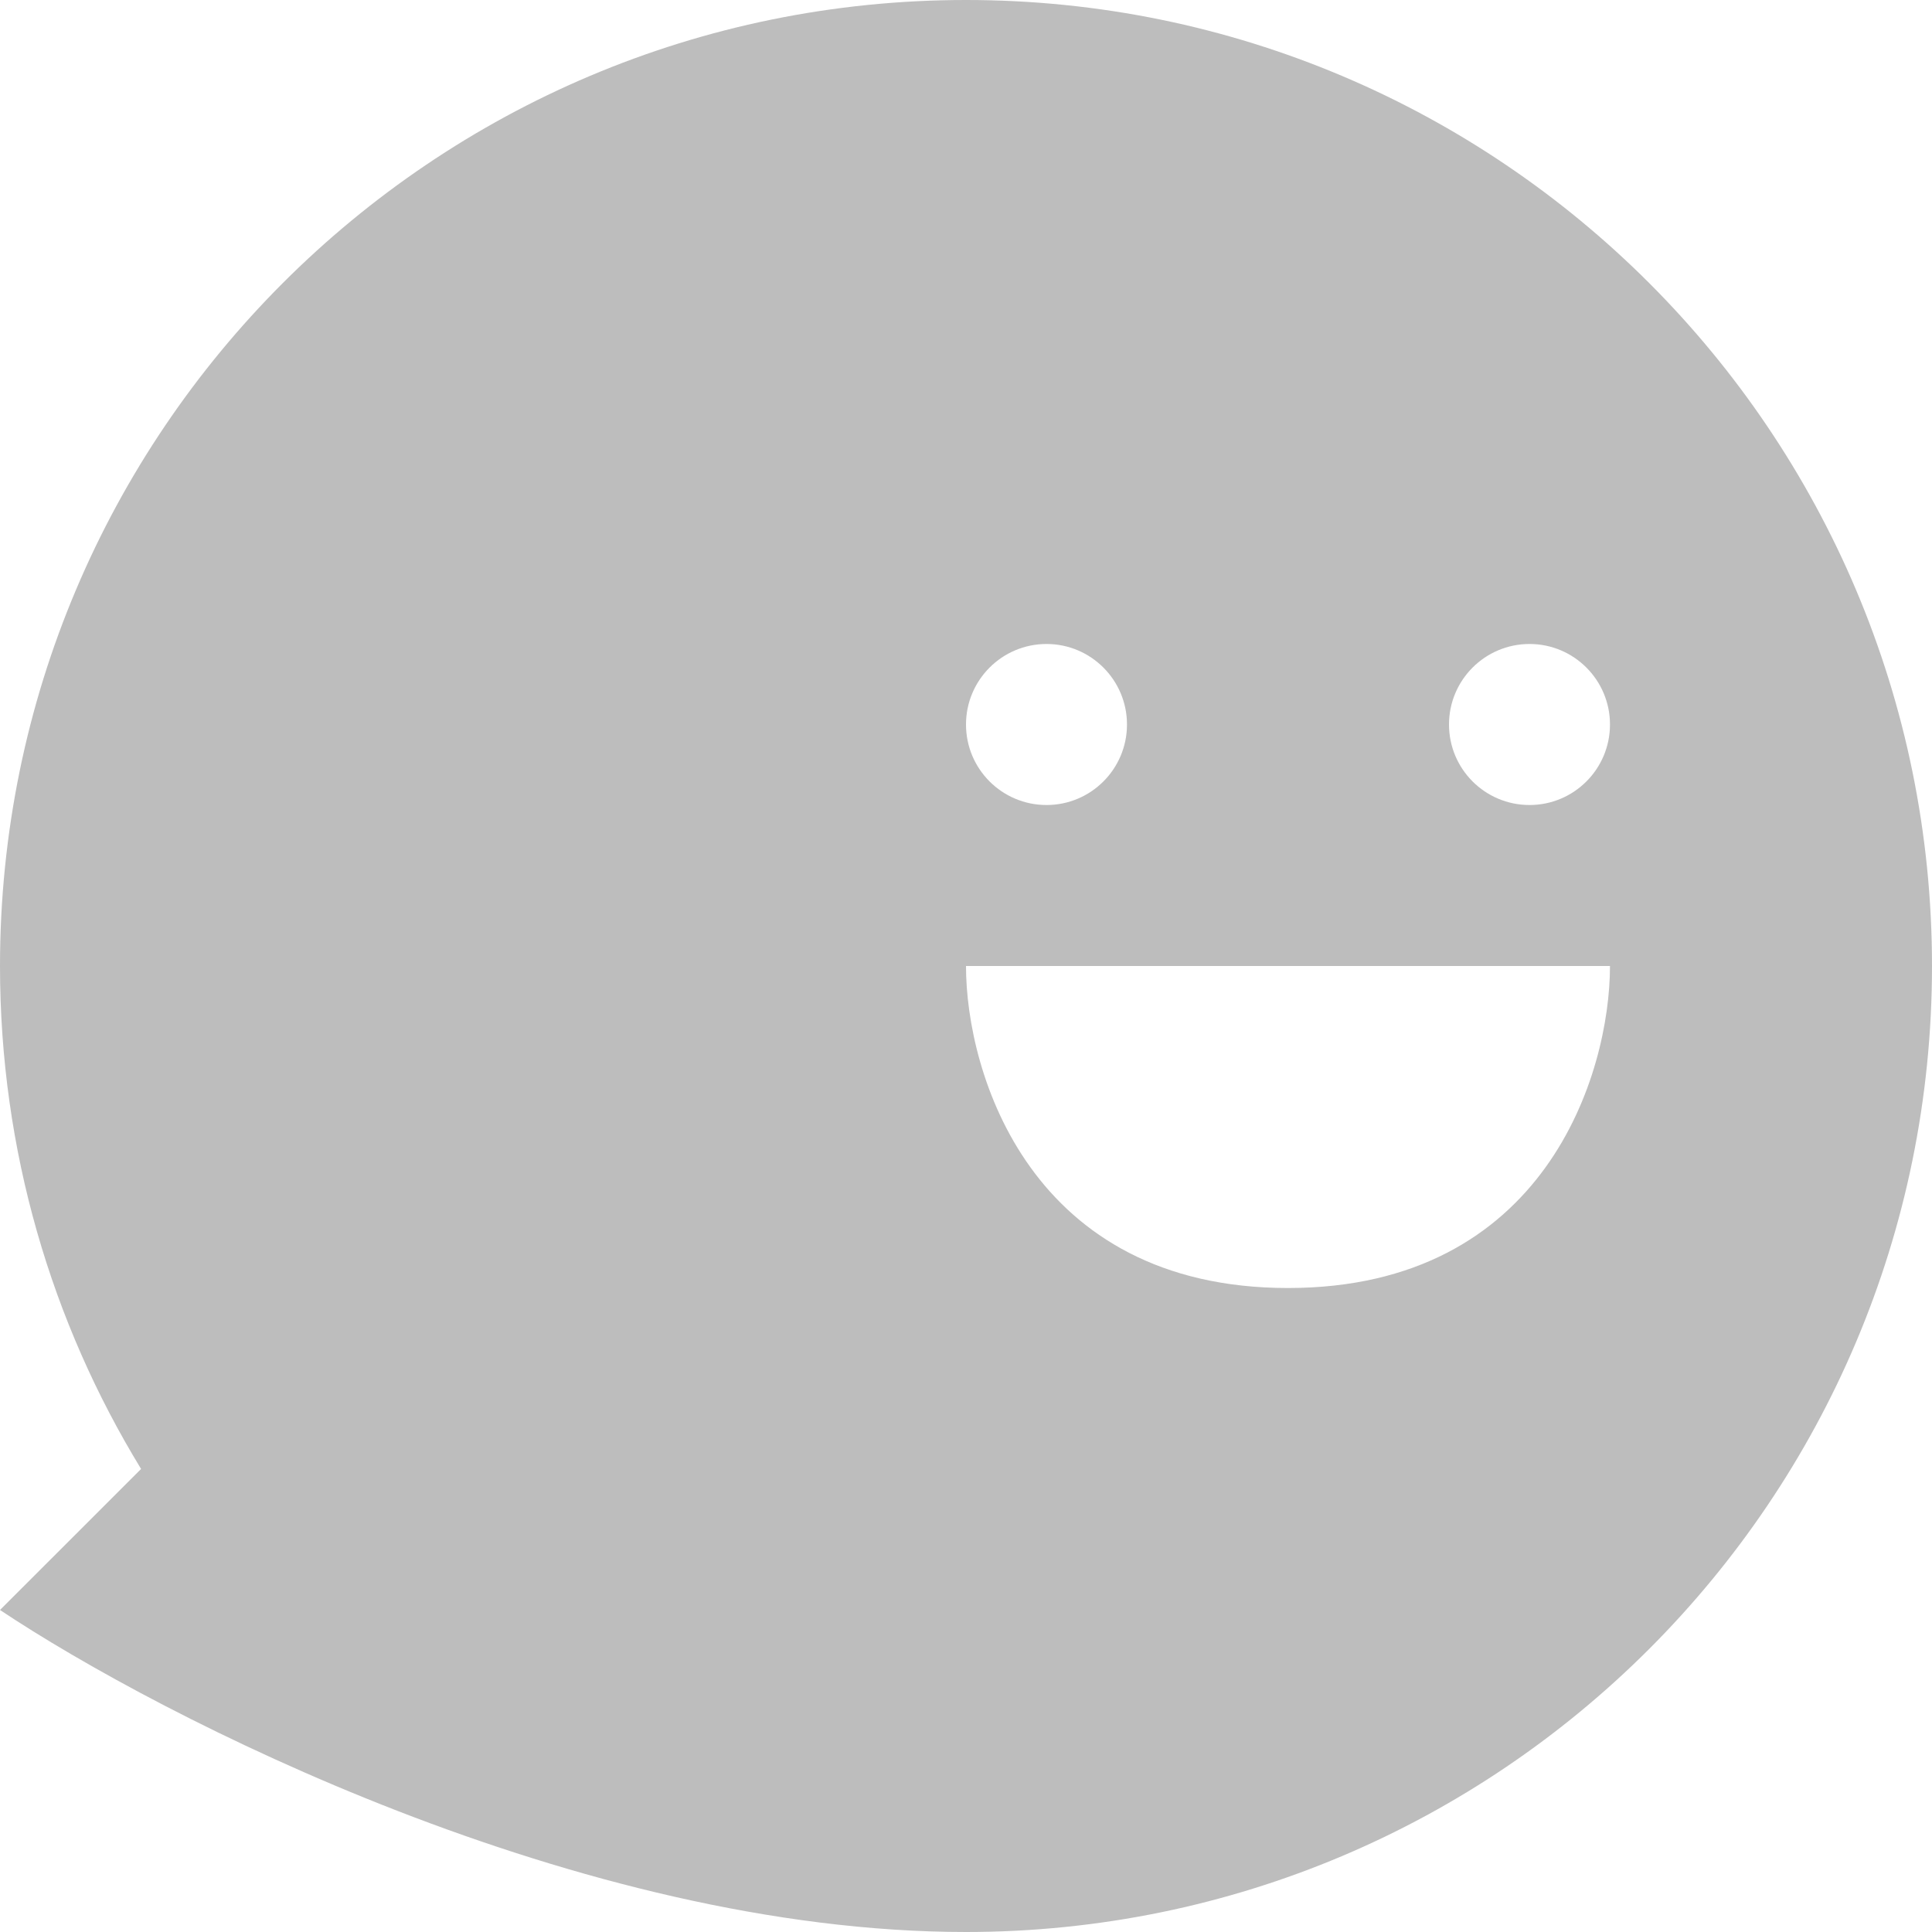
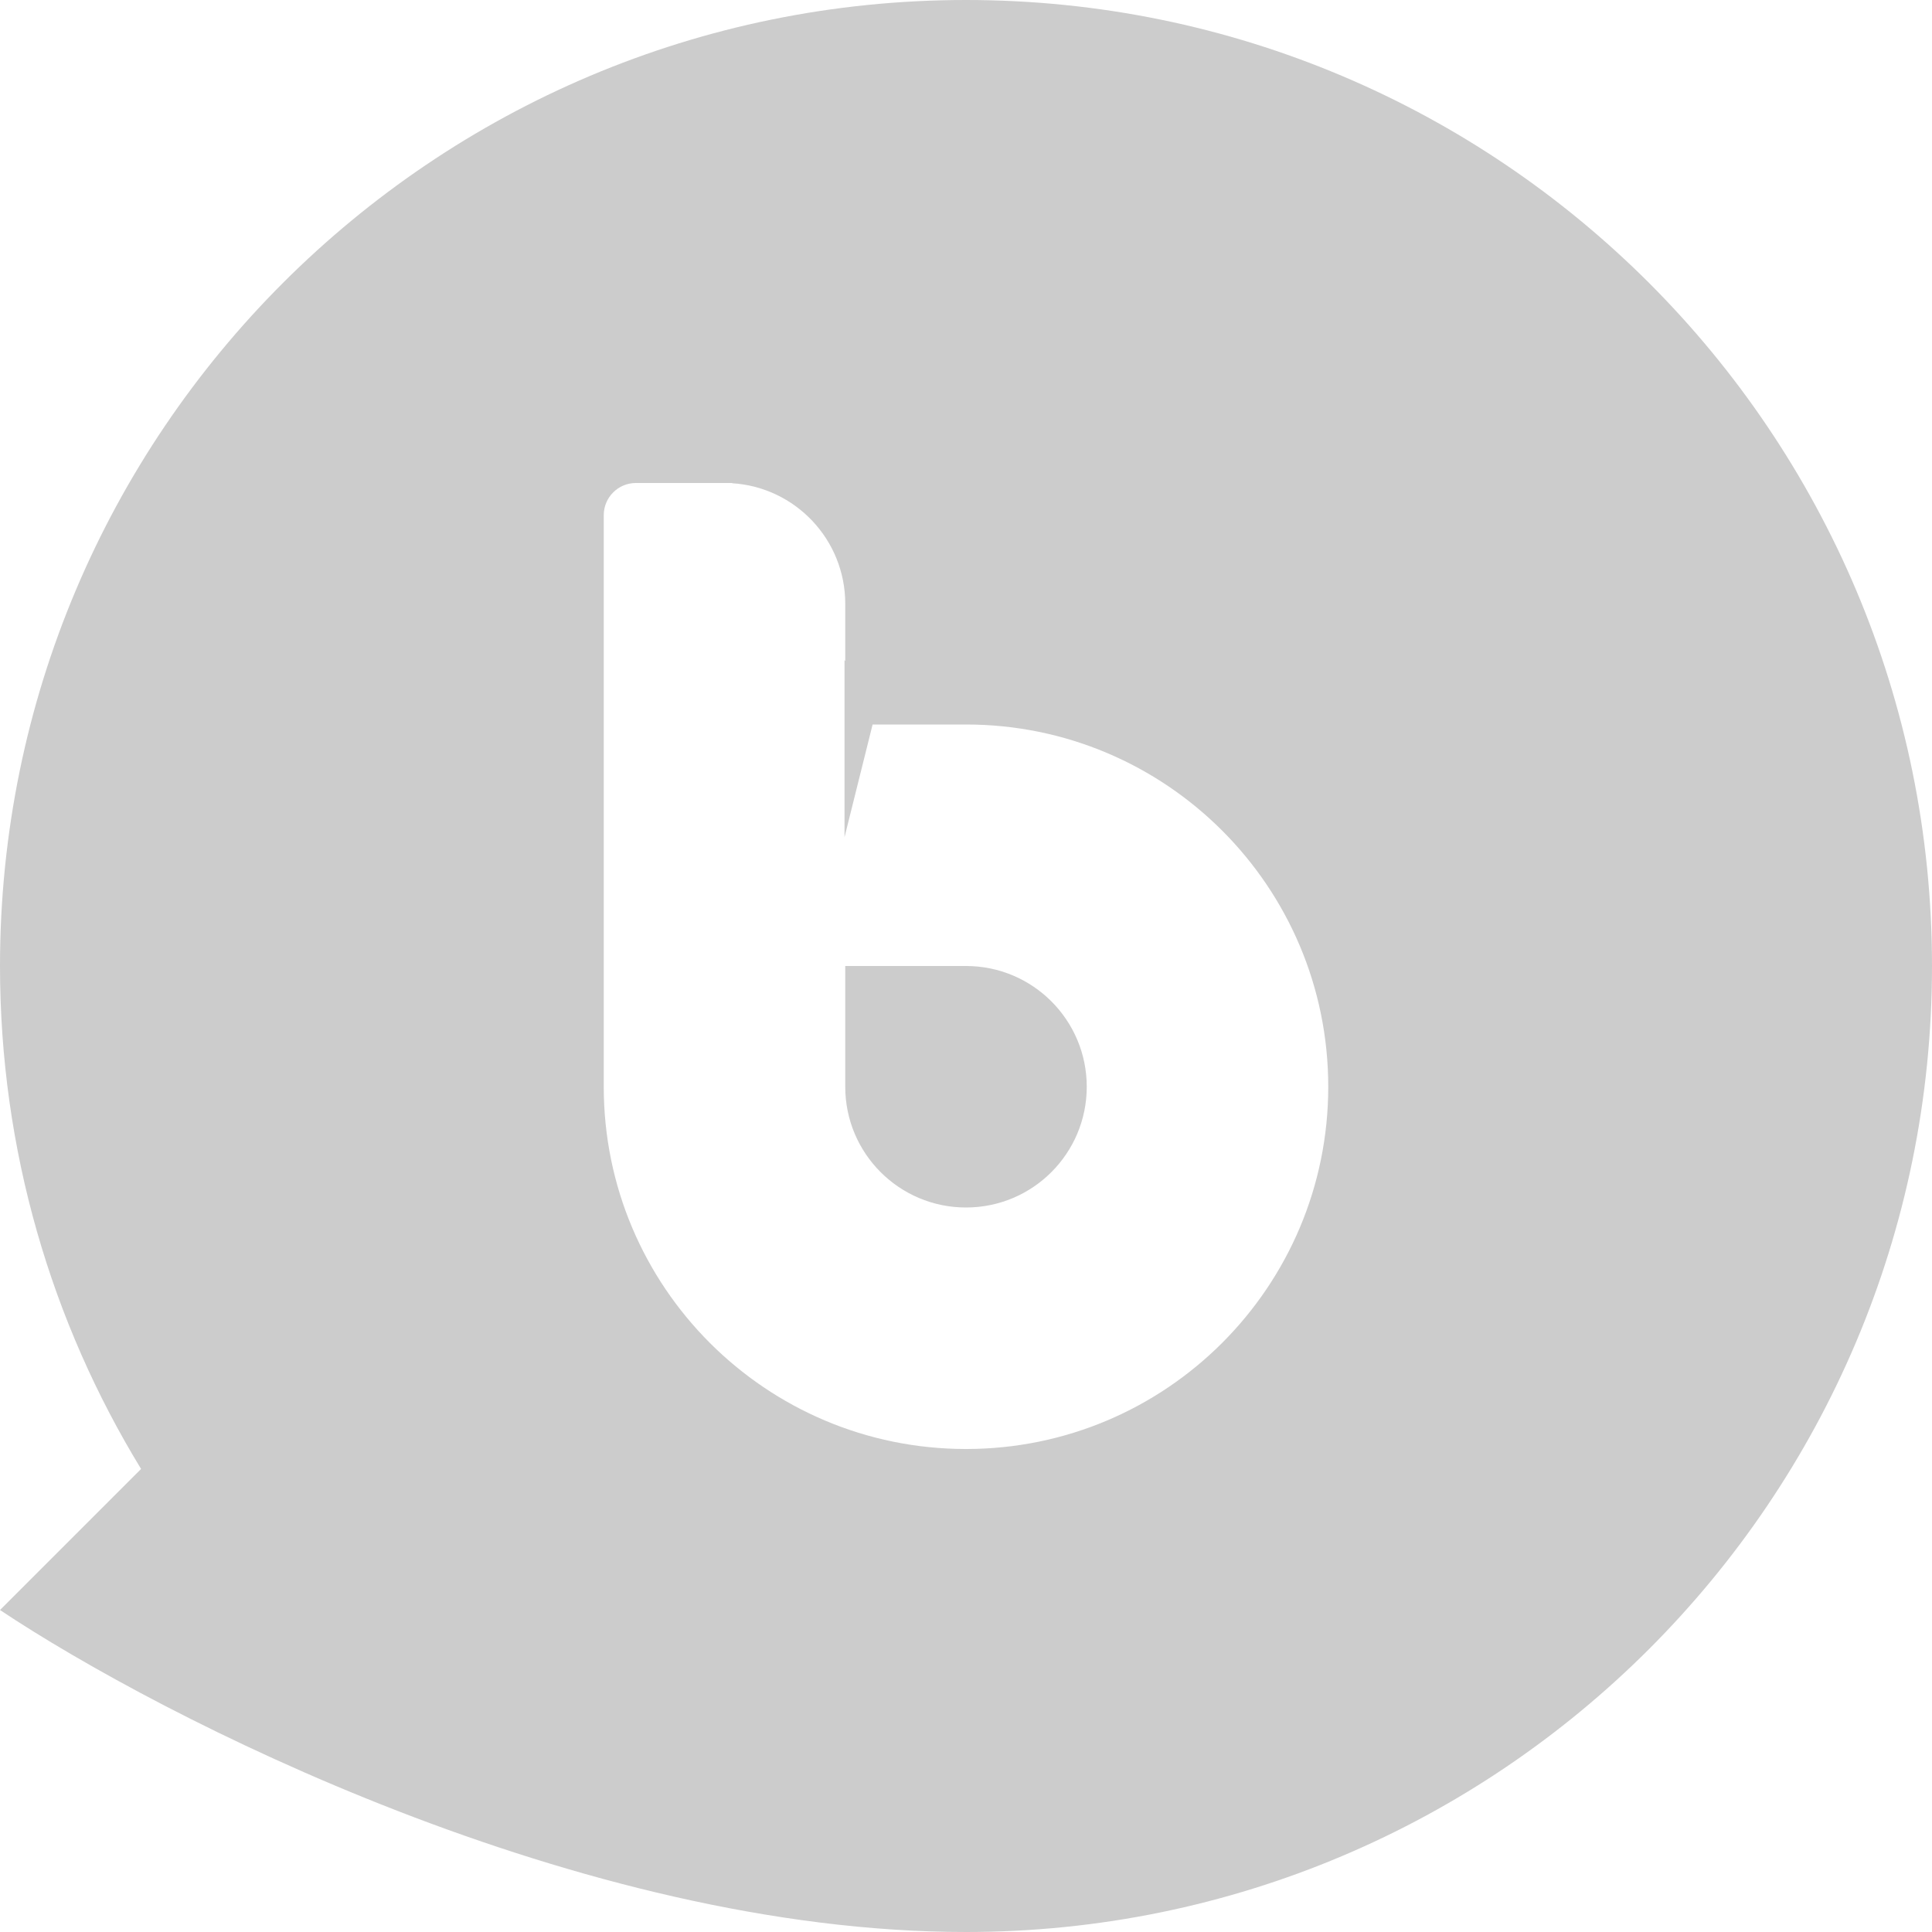
- <svg xmlns="http://www.w3.org/2000/svg" xmlns:xlink="http://www.w3.org/1999/xlink" width="80" height="80" viewBox="0 0 80 80" version="1.1">
-   <g id="Canvas" transform="matrix(2 0 0 2 2024 -15120)">
-     <g id="footer logo" style="mix-blend-mode:normal;">
-       <use xlink:href="#path0_fill" transform="translate(-1012 7560)" fill="#BDBDBD" style="mix-blend-mode:normal;" />
+ <svg xmlns="http://www.w3.org/2000/svg" xmlns:xlink="http://www.w3.org/1999/xlink" width="50" height="50" viewBox="0 0 50 50" version="1.1">
+   <g id="Canvas" transform="translate(1832 -7669)">
+     <g id="logo" style="mix-blend-mode:normal;">
+       <use xlink:href="#path0_fill" transform="translate(-1832 7669)" fill="#000000" fill-opacity="0.2" style="mix-blend-mode:normal;" />
+       <use xlink:href="#path1_fill" transform="translate(-1832 7669)" fill="#000000" fill-opacity="0.2" style="mix-blend-mode:normal;" />
    </g>
  </g>
  <defs>
-     <path id="path0_fill" fill-rule="evenodd" d="M 20 40C 31.046 40 40 31.046 40 20C 40 8.954 31.046 0 20 0C 8.954 0 0 8.954 0 20C 0 23.814 1.068 27.38 2.921 30.413L 0 33.333C 3.333 35.556 12 40 20 40ZM 23.333 15C 23.333 15.921 22.587 16.667 21.667 16.667C 20.746 16.667 20 15.921 20 15C 20 14.08 20.746 13.333 21.667 13.333C 22.587 13.333 23.333 14.08 23.333 15ZM 31.667 16.667C 32.587 16.667 33.333 15.921 33.333 15C 33.333 14.08 32.587 13.333 31.667 13.333C 30.746 13.333 30 14.08 30 15C 30 15.921 30.746 16.667 31.667 16.667ZM 20 20C 20 22.222 21.333 26.667 26.667 26.667C 32 26.667 33.333 22.222 33.333 20L 20 20Z" />
+     <path id="path0_fill" d="M 21.875 25L 21.875 28.125C 21.875 29.851 23.274 31.25 25 31.25C 26.726 31.25 28.125 29.851 28.125 28.125C 28.125 26.399 26.726 25 25 25L 21.875 25Z" />
+     <path id="path1_fill" fill-rule="evenodd" d="M 50 25C 50 38.807 38.807 50 25 50C 15 50 4.167 44.445 0 41.667L 3.651 38.016C 1.335 34.224 0 29.768 0 25C 0 11.193 11.193 0 25 0C 38.807 0 50 11.193 50 25ZM 18.948 12.506C 20.582 12.608 21.875 13.966 21.875 15.625L 21.875 17.111L 21.856 17.083L 21.856 21.667L 22.583 18.75L 25 18.75C 30.178 18.75 34.375 22.947 34.375 28.125C 34.375 33.303 30.178 37.5 25 37.5C 19.822 37.5 15.625 33.303 15.625 28.125L 15.625 21.875L 15.625 15.833L 15.625 15.625L 15.625 13.333C 15.625 12.873 15.997 12.5 16.456 12.5L 18.75 12.5L 18.948 12.5L 18.948 12.506Z" />
  </defs>
</svg>
